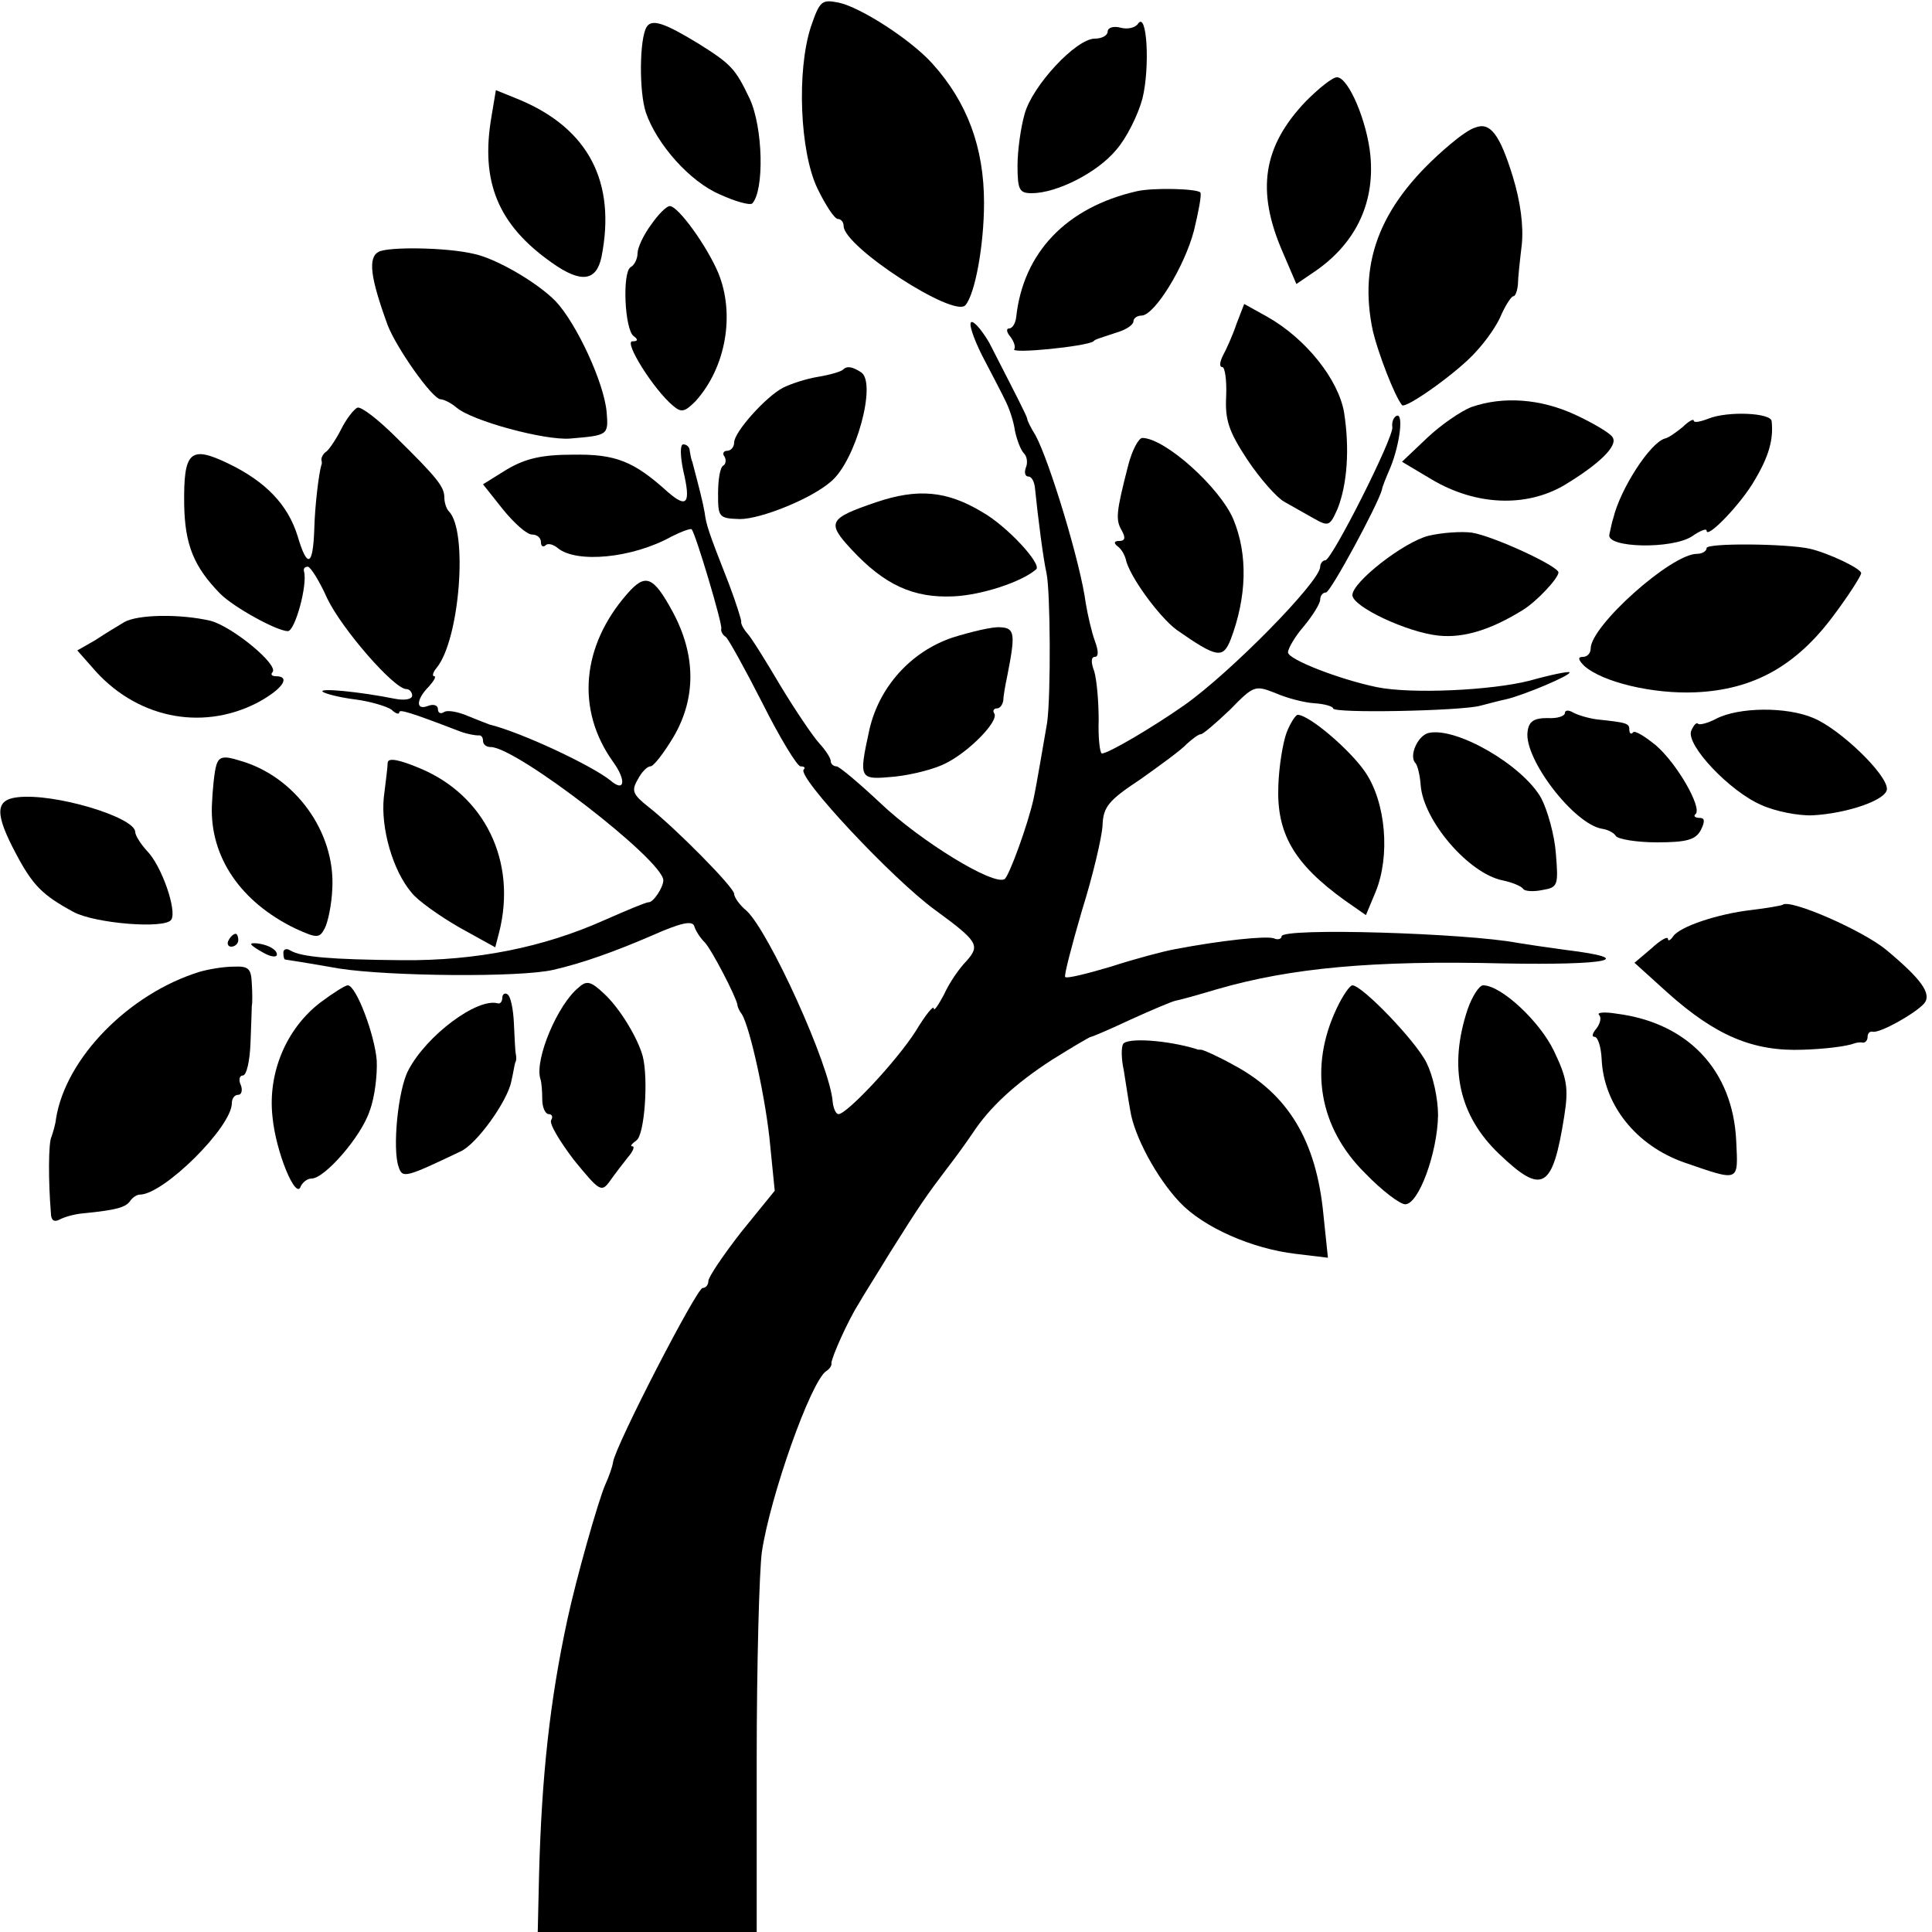
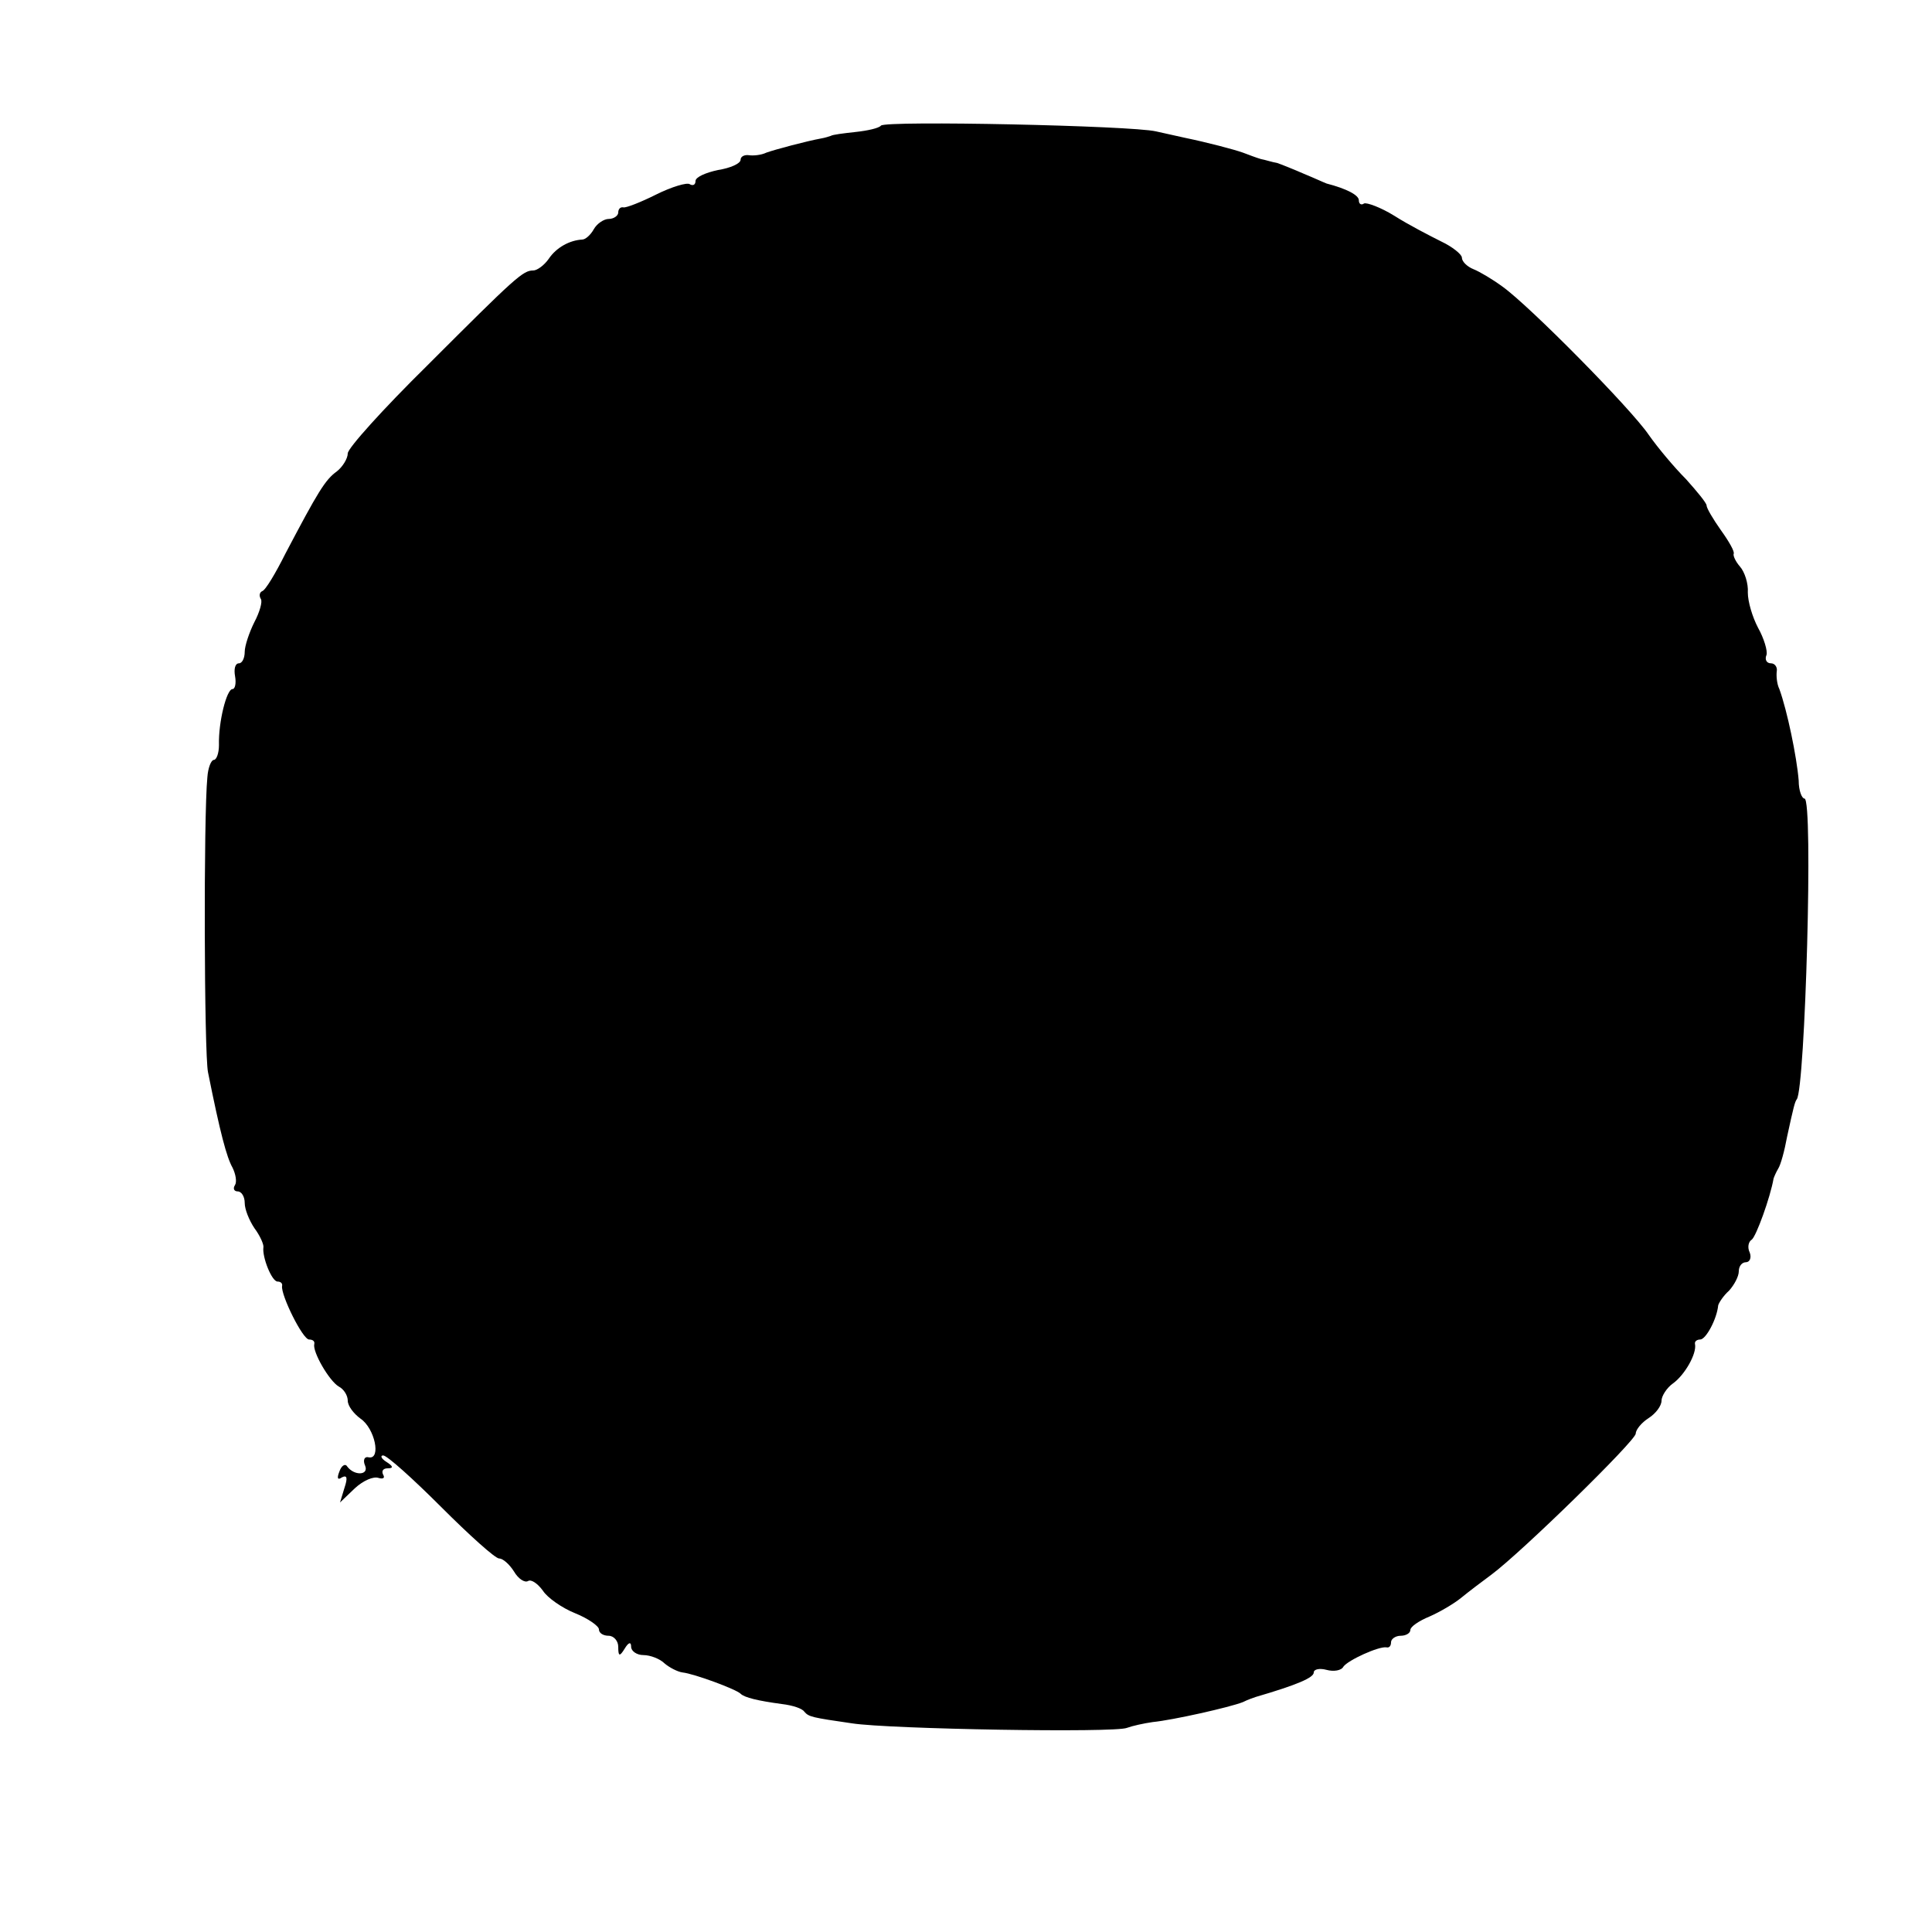
<svg xmlns="http://www.w3.org/2000/svg" version="1.0" width="300pt" height="300pt" viewBox="0 0 300 300" preserveAspectRatio="xMidYMid meet">
  <g transform="translate(0,300) scale(0.1,-0.1)" fill="#000000" stroke="none">
-     <path d="M1259 2958 c-22 -68 -17 -193 10 -250 13 -27 27 -48 32 -48 5 0 9 -5 9 -11 0 -32 171 -143 189 -123 15 17 29 93 29 159 0 86 -26 156 -80 216 -33 37 -112 88 -146 95 -26 5 -29 3 -43 -38z" />
-     <path d="M1004 2958 c-11 -18 -12 -100 -1 -133 17 -49 68 -107 115 -127 24 -11 46 -17 50 -14 19 20 17 118 -4 163 -22 46 -28 53 -79 85 -54 33 -73 39 -81 26z" />
-     <path d="M1767 2963 c-4 -6 -16 -9 -27 -6 -11 3 -20 0 -20 -6 0 -6 -9 -11 -20 -11 -29 0 -97 -73 -109 -117 -6 -21 -11 -57 -11 -80 0 -38 3 -43 22 -43 39 0 102 32 131 67 16 18 34 54 41 80 12 49 7 137 -7 116z" />
-     <path d="M2028 2843 c-67 -70 -78 -139 -36 -235 l21 -49 25 17 c65 43 97 106 90 182 -5 53 -34 122 -52 122 -7 0 -28 -17 -48 -37z" />
-     <path d="M763 2818 c-17 -100 10 -167 94 -226 45 -32 69 -29 77 9 23 116 -20 199 -127 244 l-37 15 -7 -42z" />
-     <path d="M2291 2802 c-8 -2 -25 -14 -39 -26 -107 -90 -144 -180 -120 -291 8 -33 33 -99 45 -114 5 -7 88 52 115 83 16 17 34 43 40 59 7 15 15 27 18 27 3 0 6 8 7 18 0 9 3 37 6 62 3 29 -2 67 -14 106 -20 65 -35 85 -58 76z" />
-     <path d="M1765 2703 c-109 -25 -176 -95 -187 -195 -1 -10 -6 -18 -11 -18 -5 0 -4 -6 2 -13 6 -8 8 -16 6 -19 -8 -8 112 4 123 12 2 3 7 4 40 15 12 4 22 11 22 16 0 5 6 9 13 9 20 1 66 75 81 132 7 29 12 55 10 59 -4 6 -73 8 -99 2z" />
-     <path d="M1011 2651 c-12 -16 -21 -36 -21 -44 0 -9 -5 -19 -11 -22 -13 -9 -9 -97 5 -107 7 -5 7 -8 -2 -8 -14 0 33 -75 63 -100 13 -11 18 -10 35 7 47 52 62 135 35 200 -18 42 -62 103 -75 103 -5 0 -18 -13 -29 -29z" />
-     <path d="M588 2609 c-17 -9 -13 -40 14 -114 14 -36 69 -114 82 -115 5 0 17 -6 25 -13 25 -21 137 -51 176 -48 59 5 60 5 57 41 -4 46 -47 138 -79 172 -28 29 -93 67 -128 74 -43 10 -132 11 -147 3z" />
-     <path d="M1920 2497 c-6 -18 -16 -40 -21 -49 -5 -10 -6 -18 -1 -18 4 0 7 -20 6 -45 -2 -37 4 -55 33 -99 20 -30 46 -59 57 -65 12 -7 32 -18 46 -26 23 -13 25 -12 37 15 15 38 19 93 10 150 -9 51 -59 114 -119 148 l-36 20 -12 -31z" />
-     <path d="M1525 2448 c15 -29 32 -61 37 -72 5 -10 12 -30 14 -45 3 -14 9 -30 14 -35 5 -5 6 -15 3 -22 -3 -8 -1 -14 4 -14 5 0 9 -8 10 -17 5 -49 13 -111 18 -133 6 -27 7 -188 1 -232 -4 -23 -17 -100 -21 -118 -9 -41 -38 -120 -45 -125 -17 -11 -131 59 -193 118 -33 31 -64 57 -68 57 -5 0 -9 4 -9 8 0 5 -8 17 -18 28 -10 11 -37 51 -60 89 -23 39 -46 76 -52 82 -6 7 -10 15 -9 18 0 3 -8 29 -19 58 -33 84 -35 91 -38 112 -3 17 -8 36 -19 78 -2 4 -3 12 -4 17 0 6 -5 10 -10 10 -5 0 -5 -17 0 -41 12 -51 6 -59 -24 -33 -53 48 -81 59 -147 58 -49 0 -74 -6 -103 -23 l-37 -23 31 -39 c17 -21 37 -39 45 -39 8 0 14 -5 14 -12 0 -6 3 -8 7 -5 3 4 12 2 19 -4 29 -24 116 -16 177 18 16 8 30 13 31 11 6 -6 48 -147 46 -154 -1 -4 2 -10 7 -13 4 -3 30 -50 57 -103 27 -54 54 -98 59 -98 6 0 8 -2 5 -5 -11 -11 139 -171 204 -218 67 -49 70 -55 49 -79 -11 -11 -27 -34 -35 -52 -9 -17 -16 -27 -16 -22 0 6 -13 -10 -28 -35 -30 -47 -107 -129 -120 -129 -4 0 -8 9 -9 19 -4 56 -99 265 -134 297 -11 9 -19 21 -19 26 0 10 -91 102 -133 135 -24 19 -27 25 -17 42 6 12 15 21 20 21 5 0 21 21 36 46 35 60 35 127 -2 195 -30 55 -42 59 -70 27 -71 -81 -80 -180 -22 -261 21 -29 18 -48 -4 -29 -30 24 -139 75 -188 87 -3 1 -18 7 -33 13 -16 7 -33 10 -38 6 -5 -3 -9 -1 -9 5 0 6 -7 8 -15 5 -20 -8 -19 10 1 30 8 9 12 16 8 16 -3 0 -2 6 4 13 36 44 49 213 19 243 -4 4 -7 14 -7 21 0 17 -10 30 -75 94 -27 27 -54 48 -60 46 -5 -2 -17 -17 -25 -33 -8 -16 -19 -32 -23 -35 -5 -3 -8 -9 -8 -13 1 -3 1 -7 0 -8 -4 -14 -10 -62 -11 -100 -2 -58 -11 -61 -26 -10 -15 48 -49 84 -107 112 -60 29 -70 19 -69 -63 1 -63 15 -97 56 -139 21 -21 88 -58 105 -58 11 0 31 72 25 93 -1 4 1 7 6 7 4 0 18 -22 30 -49 23 -48 104 -141 123 -141 5 0 9 -5 9 -10 0 -6 -12 -8 -27 -5 -55 11 -118 17 -112 11 3 -3 26 -9 50 -12 24 -3 50 -11 57 -16 6 -6 12 -8 12 -4 0 5 17 0 95 -30 11 -4 23 -6 28 -6 4 1 7 -3 7 -8 0 -6 5 -10 12 -10 40 0 268 -176 268 -207 0 -11 -16 -35 -23 -34 -4 0 -35 -13 -69 -28 -94 -42 -198 -63 -313 -62 -112 1 -157 5 -174 15 -6 4 -11 2 -11 -3 0 -6 1 -11 3 -11 1 0 39 -6 84 -14 78 -12 280 -14 332 -2 44 10 95 28 155 54 43 19 61 23 64 14 2 -7 9 -18 16 -25 11 -11 49 -85 51 -97 0 -3 3 -10 7 -15 13 -21 38 -136 44 -204 l7 -70 -52 -64 c-28 -36 -51 -70 -51 -76 0 -6 -4 -11 -9 -11 -9 0 -134 -242 -139 -270 -1 -8 -7 -24 -12 -35 -11 -25 -45 -145 -59 -210 -27 -125 -40 -242 -44 -398 l-2 -87 170 0 170 0 0 267 c0 148 4 293 8 323 13 87 76 265 100 281 5 3 9 9 8 12 0 9 26 67 42 92 6 11 29 47 49 80 47 75 57 89 88 130 14 18 32 43 40 55 27 41 66 77 123 114 32 20 59 36 61 36 2 0 30 12 62 27 33 15 64 28 69 29 6 1 35 9 65 18 114 33 242 45 444 40 164 -3 211 7 97 21 -30 4 -63 9 -75 11 -79 15 -366 24 -366 10 0 -4 -6 -6 -12 -3 -12 4 -81 -3 -154 -17 -17 -3 -62 -15 -99 -27 -37 -11 -69 -19 -71 -16 -2 2 10 48 26 103 17 54 31 114 32 132 1 29 9 39 59 72 31 22 64 46 72 55 9 8 18 15 22 15 3 0 23 17 45 38 37 38 39 38 70 26 18 -8 45 -15 61 -16 16 -1 29 -5 29 -8 0 -8 197 -4 228 4 12 3 30 8 40 10 27 6 103 38 99 42 -1 2 -30 -4 -62 -13 -59 -15 -183 -21 -237 -10 -58 12 -138 43 -138 54 0 6 11 25 25 41 14 17 25 35 25 41 0 6 4 11 9 11 7 0 81 137 87 160 0 3 6 18 13 34 15 37 21 87 9 80 -5 -3 -7 -11 -6 -17 3 -15 -94 -207 -104 -207 -4 0 -8 -5 -8 -10 0 -23 -140 -165 -211 -215 -50 -35 -118 -75 -128 -75 -3 0 -6 24 -5 52 0 29 -3 63 -7 76 -5 13 -5 22 1 22 6 0 6 9 0 25 -5 14 -11 40 -14 58 -8 62 -56 220 -78 261 -7 11 -13 23 -13 26 -1 5 -17 36 -59 118 -10 17 -22 32 -27 32 -6 0 2 -24 16 -52z" />
-     <path d="M1309 2426 c-3 -3 -20 -8 -38 -11 -19 -3 -43 -11 -55 -17 -27 -14 -76 -69 -76 -85 0 -7 -5 -13 -11 -13 -5 0 -8 -4 -4 -9 3 -5 2 -12 -2 -14 -5 -3 -8 -22 -8 -44 0 -36 1 -38 34 -39 32 0 110 31 141 58 39 32 72 154 47 170 -14 9 -22 10 -28 4z" />
-     <path d="M2285 2368 c-16 -6 -48 -28 -69 -48 l-39 -37 47 -28 c68 -40 145 -43 204 -9 55 33 85 62 76 75 -3 6 -30 22 -58 35 -54 25 -112 29 -161 12z" />
-     <path d="M2653 2350 c-13 -5 -23 -7 -23 -3 0 3 -8 -1 -17 -10 -10 -8 -22 -17 -28 -18 -23 -7 -69 -78 -80 -124 -2 -5 -4 -17 -6 -25 -5 -21 97 -23 128 -3 13 9 23 13 23 9 0 -14 54 42 75 79 22 37 29 63 26 91 -1 13 -68 16 -98 4z" />
-     <path d="M1752 2278 c-19 -74 -20 -85 -10 -102 6 -11 5 -16 -4 -16 -8 0 -9 -3 -3 -8 6 -4 11 -13 13 -20 5 -26 52 -90 79 -110 63 -44 72 -45 84 -15 25 66 27 132 4 187 -21 49 -105 125 -141 126 -6 0 -16 -19 -22 -42z" />
-     <path d="M1360 2220 c-73 -25 -77 -31 -38 -73 51 -55 96 -76 159 -73 43 2 105 22 128 42 9 8 -45 67 -84 89 -55 33 -100 37 -165 15z" />
-     <path d="M2218 2168 c-39 -10 -118 -72 -118 -92 0 -18 85 -58 134 -63 39 -4 81 9 131 40 21 13 54 48 55 58 0 10 -102 57 -135 62 -16 2 -46 0 -67 -5z" />
-     <path d="M2650 2149 c0 -5 -7 -9 -15 -9 -40 0 -165 -112 -165 -147 0 -7 -5 -13 -12 -13 -8 0 -8 -4 2 -14 28 -25 106 -44 173 -41 90 4 156 41 214 119 24 32 43 62 43 66 0 7 -50 31 -80 38 -37 8 -160 9 -160 1z" />
-     <path d="M193 2034 c-10 -6 -30 -18 -45 -28 l-28 -16 23 -26 c66 -78 168 -100 255 -56 40 21 55 42 30 42 -6 0 -8 3 -5 6 11 11 -62 71 -96 80 -47 11 -113 10 -134 -2z" />
-     <path d="M1479 2010 c-65 -22 -114 -77 -129 -143 -17 -78 -16 -78 39 -73 28 3 63 12 80 21 36 18 82 65 75 77 -3 4 -1 8 4 8 5 0 9 6 10 13 0 6 3 23 6 37 13 66 12 75 -11 76 -12 1 -45 -7 -74 -16z" />
-     <path d="M2430 1893 c0 -5 -12 -9 -27 -8 -21 0 -29 -5 -31 -21 -6 -42 72 -144 116 -151 8 -1 18 -6 21 -11 3 -5 32 -10 64 -10 46 0 60 4 68 19 7 14 6 19 -2 19 -7 0 -10 3 -6 6 10 10 -28 77 -61 106 -17 14 -33 24 -36 21 -3 -4 -6 -2 -6 4 0 10 -4 11 -51 16 -14 2 -30 7 -37 11 -7 4 -12 3 -12 -1z" />
-     <path d="M2665 1884 c-13 -7 -26 -10 -28 -8 -3 3 -7 -2 -11 -11 -8 -22 60 -94 109 -115 22 -10 58 -17 80 -16 54 3 115 24 115 41 0 23 -73 93 -114 110 -42 18 -116 17 -151 -1z" />
-     <path d="M1998 1863 c-6 -16 -12 -53 -13 -83 -3 -74 24 -121 103 -178 l33 -23 15 36 c23 56 16 139 -16 186 -23 34 -87 89 -105 89 -3 0 -11 -12 -17 -27z" />
-     <path d="M2219 1862 c-17 -3 -32 -36 -21 -47 3 -3 7 -19 8 -34 4 -55 74 -137 127 -148 15 -3 29 -9 32 -13 2 -4 16 -5 30 -2 24 4 25 7 21 56 -2 29 -13 68 -23 87 -29 51 -131 110 -174 101z" />
-     <path d="M336 1812 c-3 -9 -6 -38 -7 -63 -3 -80 45 -150 130 -191 33 -15 37 -15 45 0 5 9 11 37 12 62 5 88 -58 175 -144 199 -25 8 -32 6 -36 -7z" />
-     <path d="M602 1816 c0 -6 -3 -30 -6 -54 -5 -48 14 -114 43 -148 9 -12 43 -36 74 -54 l56 -31 6 23 c28 110 -22 213 -123 255 -31 13 -49 17 -50 9z" />
-     <path d="M27 1762 c-35 -4 -35 -26 -2 -88 26 -49 41 -64 89 -90 33 -18 143 -27 152 -12 9 14 -15 84 -38 107 -10 11 -18 24 -18 29 0 23 -126 61 -183 54z" />
-     <path d="M2768 1595 c-1 -1 -23 -5 -48 -8 -53 -6 -112 -26 -122 -41 -4 -6 -8 -8 -8 -4 0 5 -12 -2 -26 -15 l-26 -22 52 -47 c74 -66 132 -91 210 -88 32 1 67 5 80 10 3 1 8 2 13 1 4 0 7 4 7 9 0 5 3 9 8 8 10 -3 66 28 80 44 12 15 -5 38 -59 83 -36 30 -150 80 -161 70z" />
-     <path d="M355 1540 c-3 -5 -1 -10 4 -10 6 0 11 5 11 10 0 6 -2 10 -4 10 -3 0 -8 -4 -11 -10z" />
-     <path d="M390 1534 c0 -2 9 -8 20 -14 11 -6 20 -7 20 -2 0 6 -9 12 -20 15 -11 3 -20 3 -20 1z" />
-     <path d="M310 1491 c-110 -34 -208 -134 -223 -228 -1 -10 -5 -22 -7 -28 -5 -9 -5 -70 -1 -118 0 -12 5 -15 13 -11 7 4 24 9 38 10 50 5 65 9 72 19 4 6 11 10 15 10 37 0 143 105 143 142 0 7 4 13 10 13 5 0 7 7 4 15 -4 8 -2 15 3 15 6 0 11 23 12 51 1 27 2 53 2 57 1 4 1 19 0 35 -1 23 -5 27 -28 26 -16 0 -39 -4 -53 -8z" />
-     <path d="M899 1467 c-33 -26 -69 -112 -60 -142 2 -5 3 -20 3 -32 0 -13 5 -23 10 -23 5 0 7 -4 4 -9 -4 -5 13 -33 35 -62 40 -49 43 -51 56 -33 7 10 20 27 28 37 8 9 11 17 7 17 -4 0 -1 4 6 9 13 8 19 96 10 131 -8 29 -36 75 -60 97 -20 19 -27 21 -39 10z" />
-     <path d="M497 1443 c-53 -41 -81 -109 -74 -176 5 -56 37 -132 44 -109 3 6 10 12 17 12 20 0 77 65 90 105 8 21 12 56 11 78 -3 40 -32 117 -45 117 -4 0 -23 -12 -43 -27z" />
-     <path d="M2076 1435 c-44 -92 -28 -186 44 -257 26 -27 54 -48 62 -48 21 0 50 80 51 138 0 27 -8 62 -18 82 -17 34 -100 120 -115 120 -4 0 -15 -16 -24 -35z" />
-     <path d="M2279 1433 c-30 -90 -14 -165 49 -225 67 -64 83 -55 101 59 7 44 4 59 -16 101 -22 46 -82 102 -110 102 -6 0 -17 -17 -24 -37z" />
-     <path d="M780 1451 c0 -6 -3 -10 -7 -9 -32 9 -111 -50 -139 -104 -16 -30 -25 -122 -15 -150 6 -18 10 -17 96 24 25 11 73 78 79 109 3 13 5 26 6 29 2 3 2 8 1 13 -1 4 -2 26 -3 48 -1 22 -5 42 -10 45 -4 3 -8 0 -8 -5z" />
-     <path d="M2483 1424 c4 -4 2 -13 -4 -21 -6 -7 -8 -13 -3 -13 5 0 10 -15 11 -34 3 -72 54 -135 128 -161 87 -30 84 -31 81 33 -5 110 -75 184 -186 198 -18 3 -31 2 -27 -2z" />
-     <path d="M1744 1379 c-3 -5 -3 -23 1 -41 3 -18 7 -46 10 -62 6 -40 41 -105 77 -143 37 -39 112 -72 180 -80 l50 -6 -7 67 c-11 115 -55 187 -139 232 -25 14 -48 24 -51 24 -3 0 -6 0 -7 1 -46 14 -107 18 -114 8z" />
+     <path d="M1368 2805 c-3 -4 -21 -8 -40 -10 -18 -2 -35 -4 -38 -6 -3 -1 -9 -3 -15 -4 -22 -4 -71 -17 -85 -22 -8 -4 -21 -5 -27 -4 -7 1 -13 -2 -13 -7 0 -6 -16 -13 -35 -16 -19 -4 -35 -11 -35 -17 0 -6 -4 -8 -9 -5 -4 3 -28 -4 -52 -16 -24 -12 -47 -21 -51 -20 -5 1 -8 -3 -8 -8 0 -5 -7 -10 -15 -10 -7 0 -18 -7 -23 -16 -5 -9 -13 -16 -18 -16 -19 -1 -40 -12 -52 -30 -7 -10 -18 -18 -24 -18 -16 0 -27 -10 -165 -148 -68 -67 -123 -128 -123 -136 0 -8 -8 -21 -17 -28 -18 -13 -29 -31 -80 -128 -15 -30 -31 -57 -36 -58 -4 -2 -5 -7 -2 -12 3 -4 -2 -21 -10 -36 -8 -16 -15 -37 -15 -46 0 -10 -4 -18 -9 -18 -6 0 -8 -9 -6 -20 2 -11 0 -20 -4 -20 -9 0 -22 -51 -21 -87 0 -13 -4 -23 -8 -23 -4 0 -9 -12 -10 -27 -6 -60 -5 -430 1 -458 19 -95 29 -132 38 -148 5 -10 7 -22 4 -27 -4 -6 -1 -10 4 -10 6 0 11 -8 11 -18 0 -10 7 -27 15 -39 9 -12 15 -26 14 -30 -2 -15 13 -53 22 -53 5 0 8 -3 7 -7 -2 -14 32 -83 42 -83 6 0 9 -3 8 -7 -3 -12 23 -57 38 -66 8 -4 14 -14 14 -22 0 -8 9 -20 20 -28 22 -15 32 -63 13 -60 -7 2 -10 -4 -6 -13 6 -15 -17 -16 -28 -1 -3 5 -9 1 -12 -8 -4 -10 -3 -14 4 -9 8 4 9 -1 4 -16 l-7 -23 23 22 c13 12 29 19 37 16 7 -2 10 0 7 5 -3 6 0 10 7 10 9 0 9 3 -2 10 -8 5 -10 10 -5 10 6 0 46 -36 90 -80 44 -44 84 -80 90 -80 6 0 16 -9 23 -20 7 -12 17 -18 22 -15 5 3 15 -4 23 -15 7 -11 30 -27 50 -35 20 -8 37 -20 37 -25 0 -6 7 -10 15 -10 8 0 15 -8 15 -17 0 -15 2 -16 10 -3 6 10 10 11 10 3 0 -7 9 -13 19 -13 11 0 26 -6 33 -13 7 -6 20 -13 28 -14 18 -2 83 -26 90 -33 6 -6 27 -11 64 -16 17 -2 32 -7 35 -12 7 -8 12 -9 74 -18 58 -9 409 -15 427 -7 8 3 26 7 40 9 31 3 120 23 140 31 8 4 17 7 20 8 65 19 90 30 90 38 0 5 9 7 20 4 11 -3 23 -1 26 5 7 10 55 32 67 30 4 -1 7 2 7 8 0 5 7 10 15 10 8 0 15 4 15 9 0 5 13 14 30 21 16 7 38 20 49 29 11 9 32 25 47 36 47 35 224 208 224 219 0 6 9 17 20 24 11 7 20 19 20 27 0 7 8 20 18 27 18 13 37 46 34 61 -1 4 3 7 8 7 9 0 26 32 28 53 1 4 8 15 17 23 8 9 15 22 15 30 0 8 5 14 11 14 6 0 9 7 6 15 -4 8 -2 17 3 20 7 5 29 66 34 95 1 3 4 10 7 15 4 6 10 28 14 50 10 46 12 54 15 58 13 16 26 467 12 467 -4 0 -9 12 -9 28 -3 37 -18 109 -30 142 -4 8 -5 21 -4 28 1 6 -3 12 -9 12 -7 0 -10 6 -7 13 2 6 -4 26 -13 42 -9 17 -16 41 -16 55 1 14 -5 32 -12 40 -7 8 -11 17 -10 20 2 3 -7 19 -20 37 -12 17 -22 34 -22 38 0 4 -15 22 -32 41 -18 18 -44 49 -58 69 -28 41 -185 200 -227 230 -15 11 -35 23 -45 27 -10 4 -18 12 -18 18 0 5 -15 17 -32 25 -18 9 -51 26 -73 40 -21 13 -43 21 -47 19 -4 -3 -8 -1 -8 5 0 8 -19 18 -50 26 -3 1 -18 8 -35 15 -16 7 -36 15 -42 17 -7 1 -19 5 -25 6 -7 2 -20 7 -28 10 -14 5 -56 16 -90 23 -8 2 -28 6 -45 10 -38 9 -419 17 -427 9z" />
  </g>
</svg>
